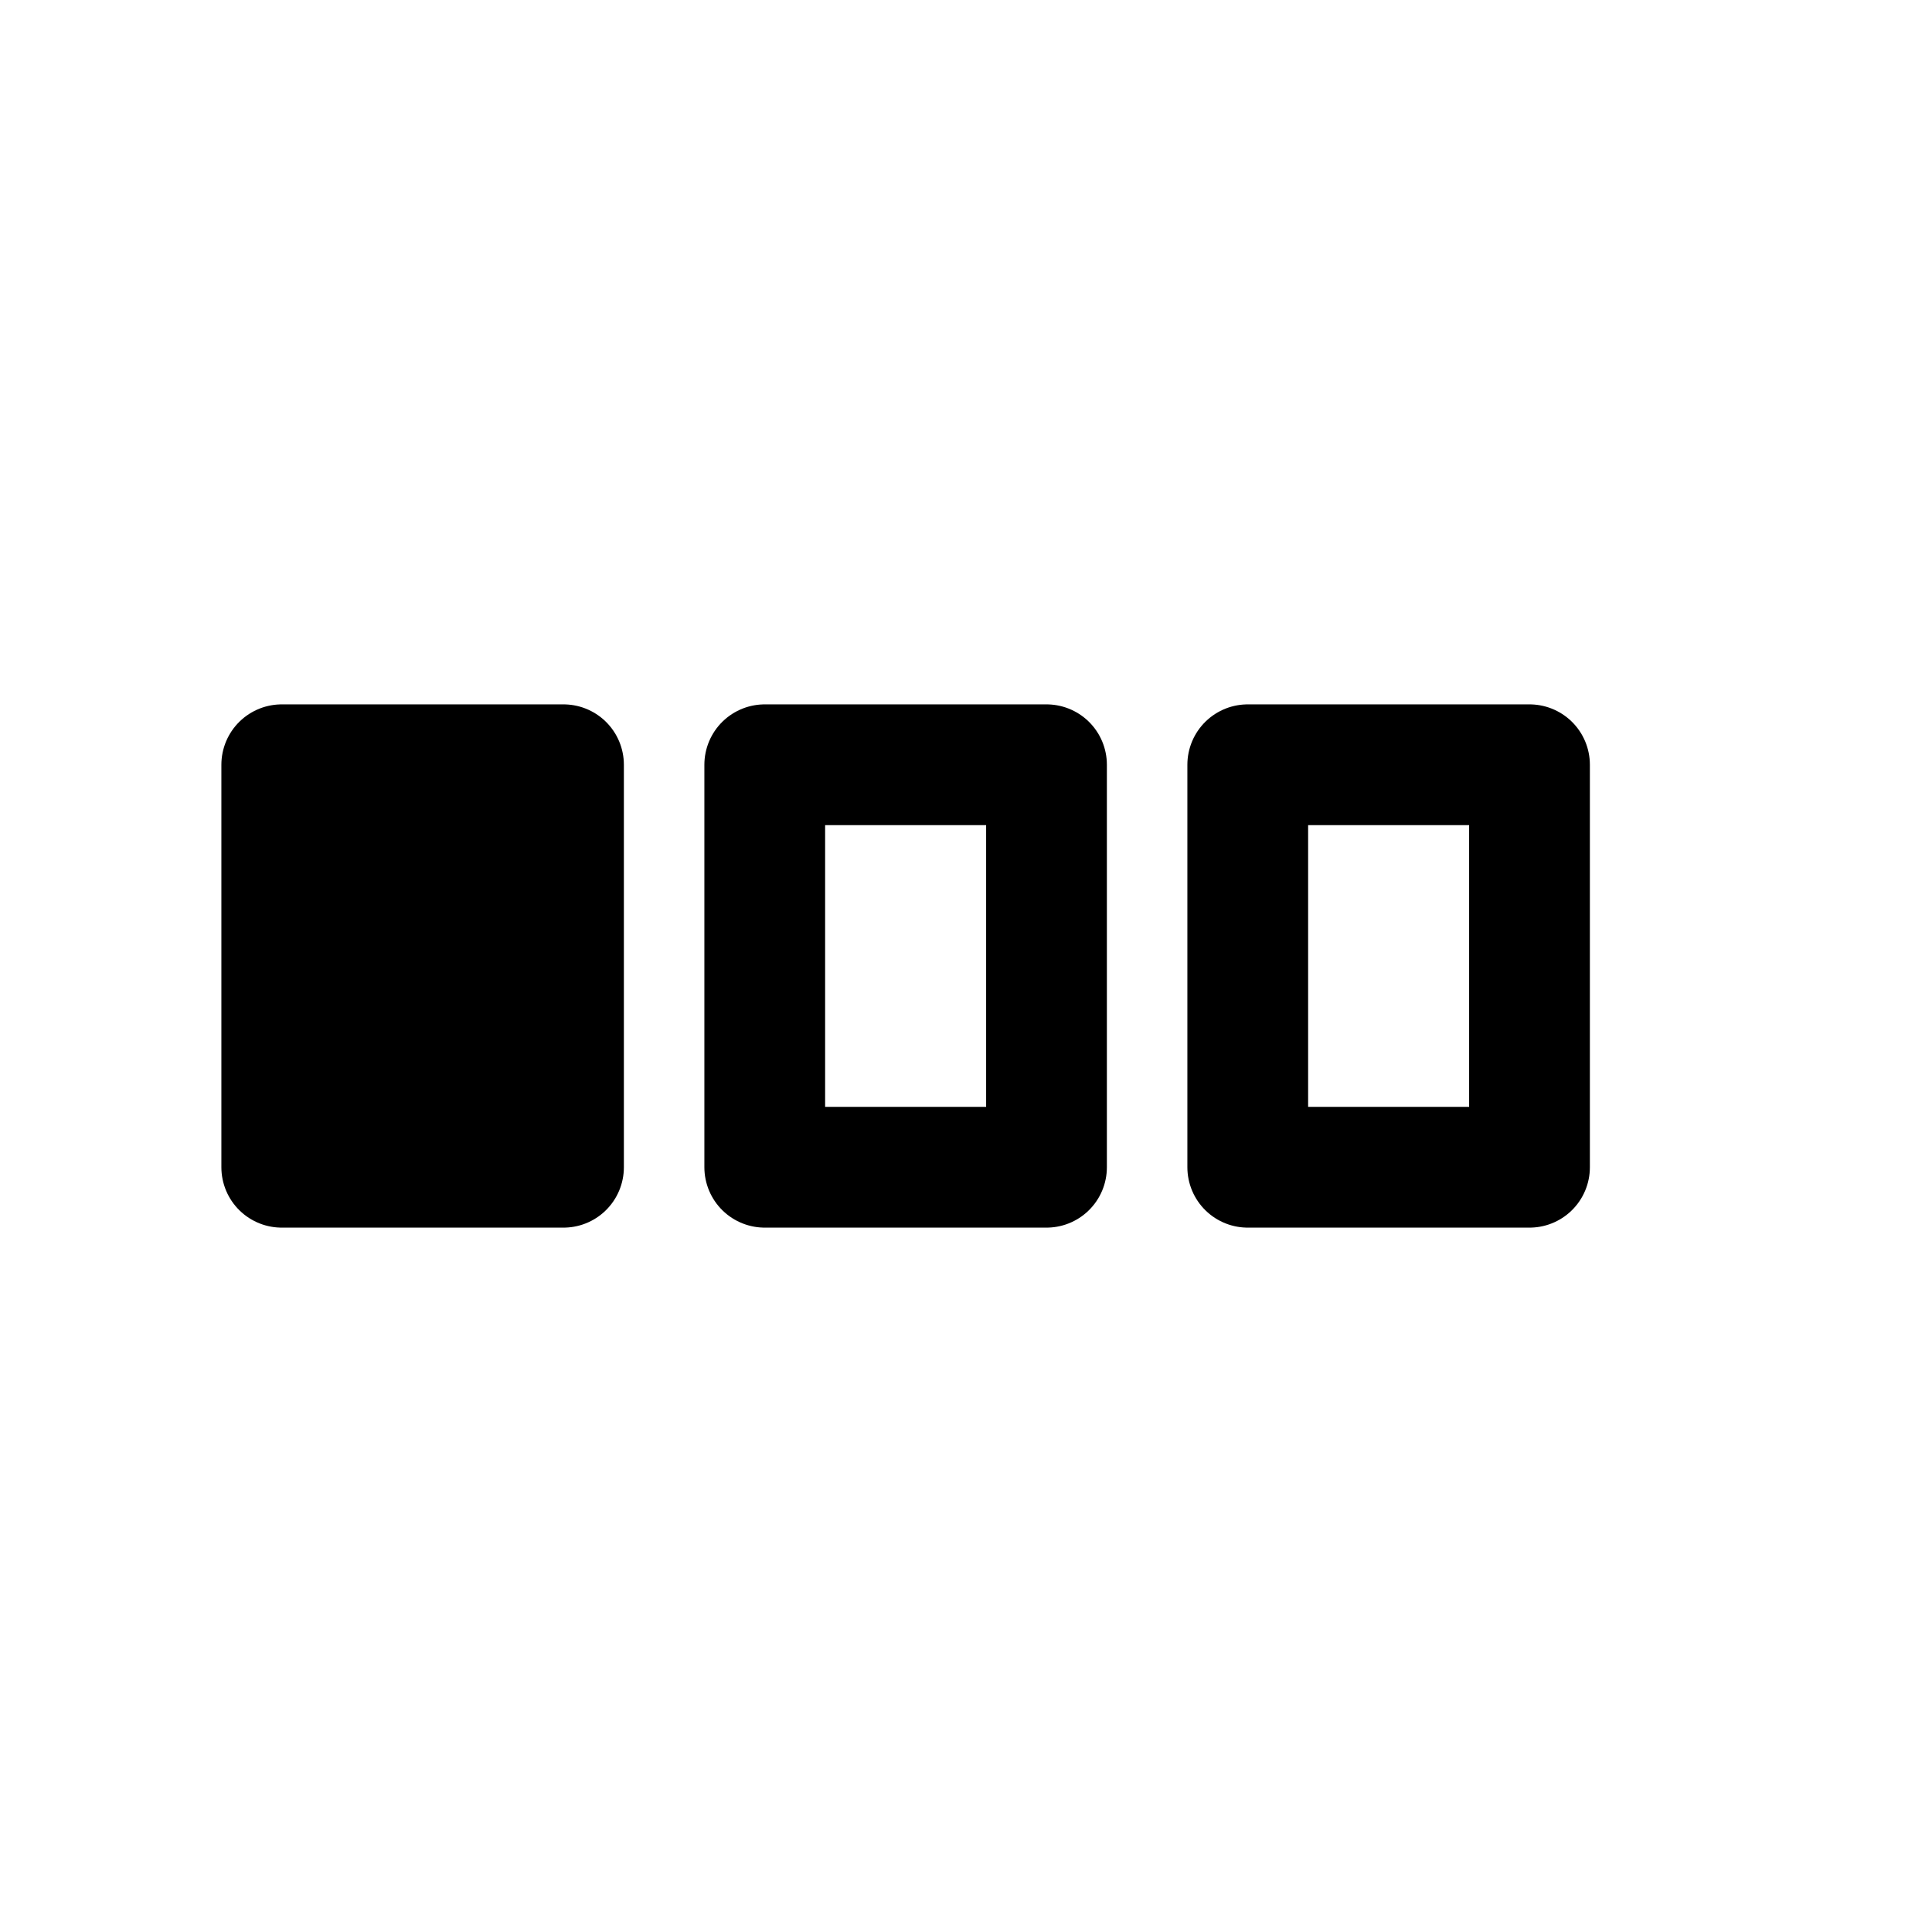
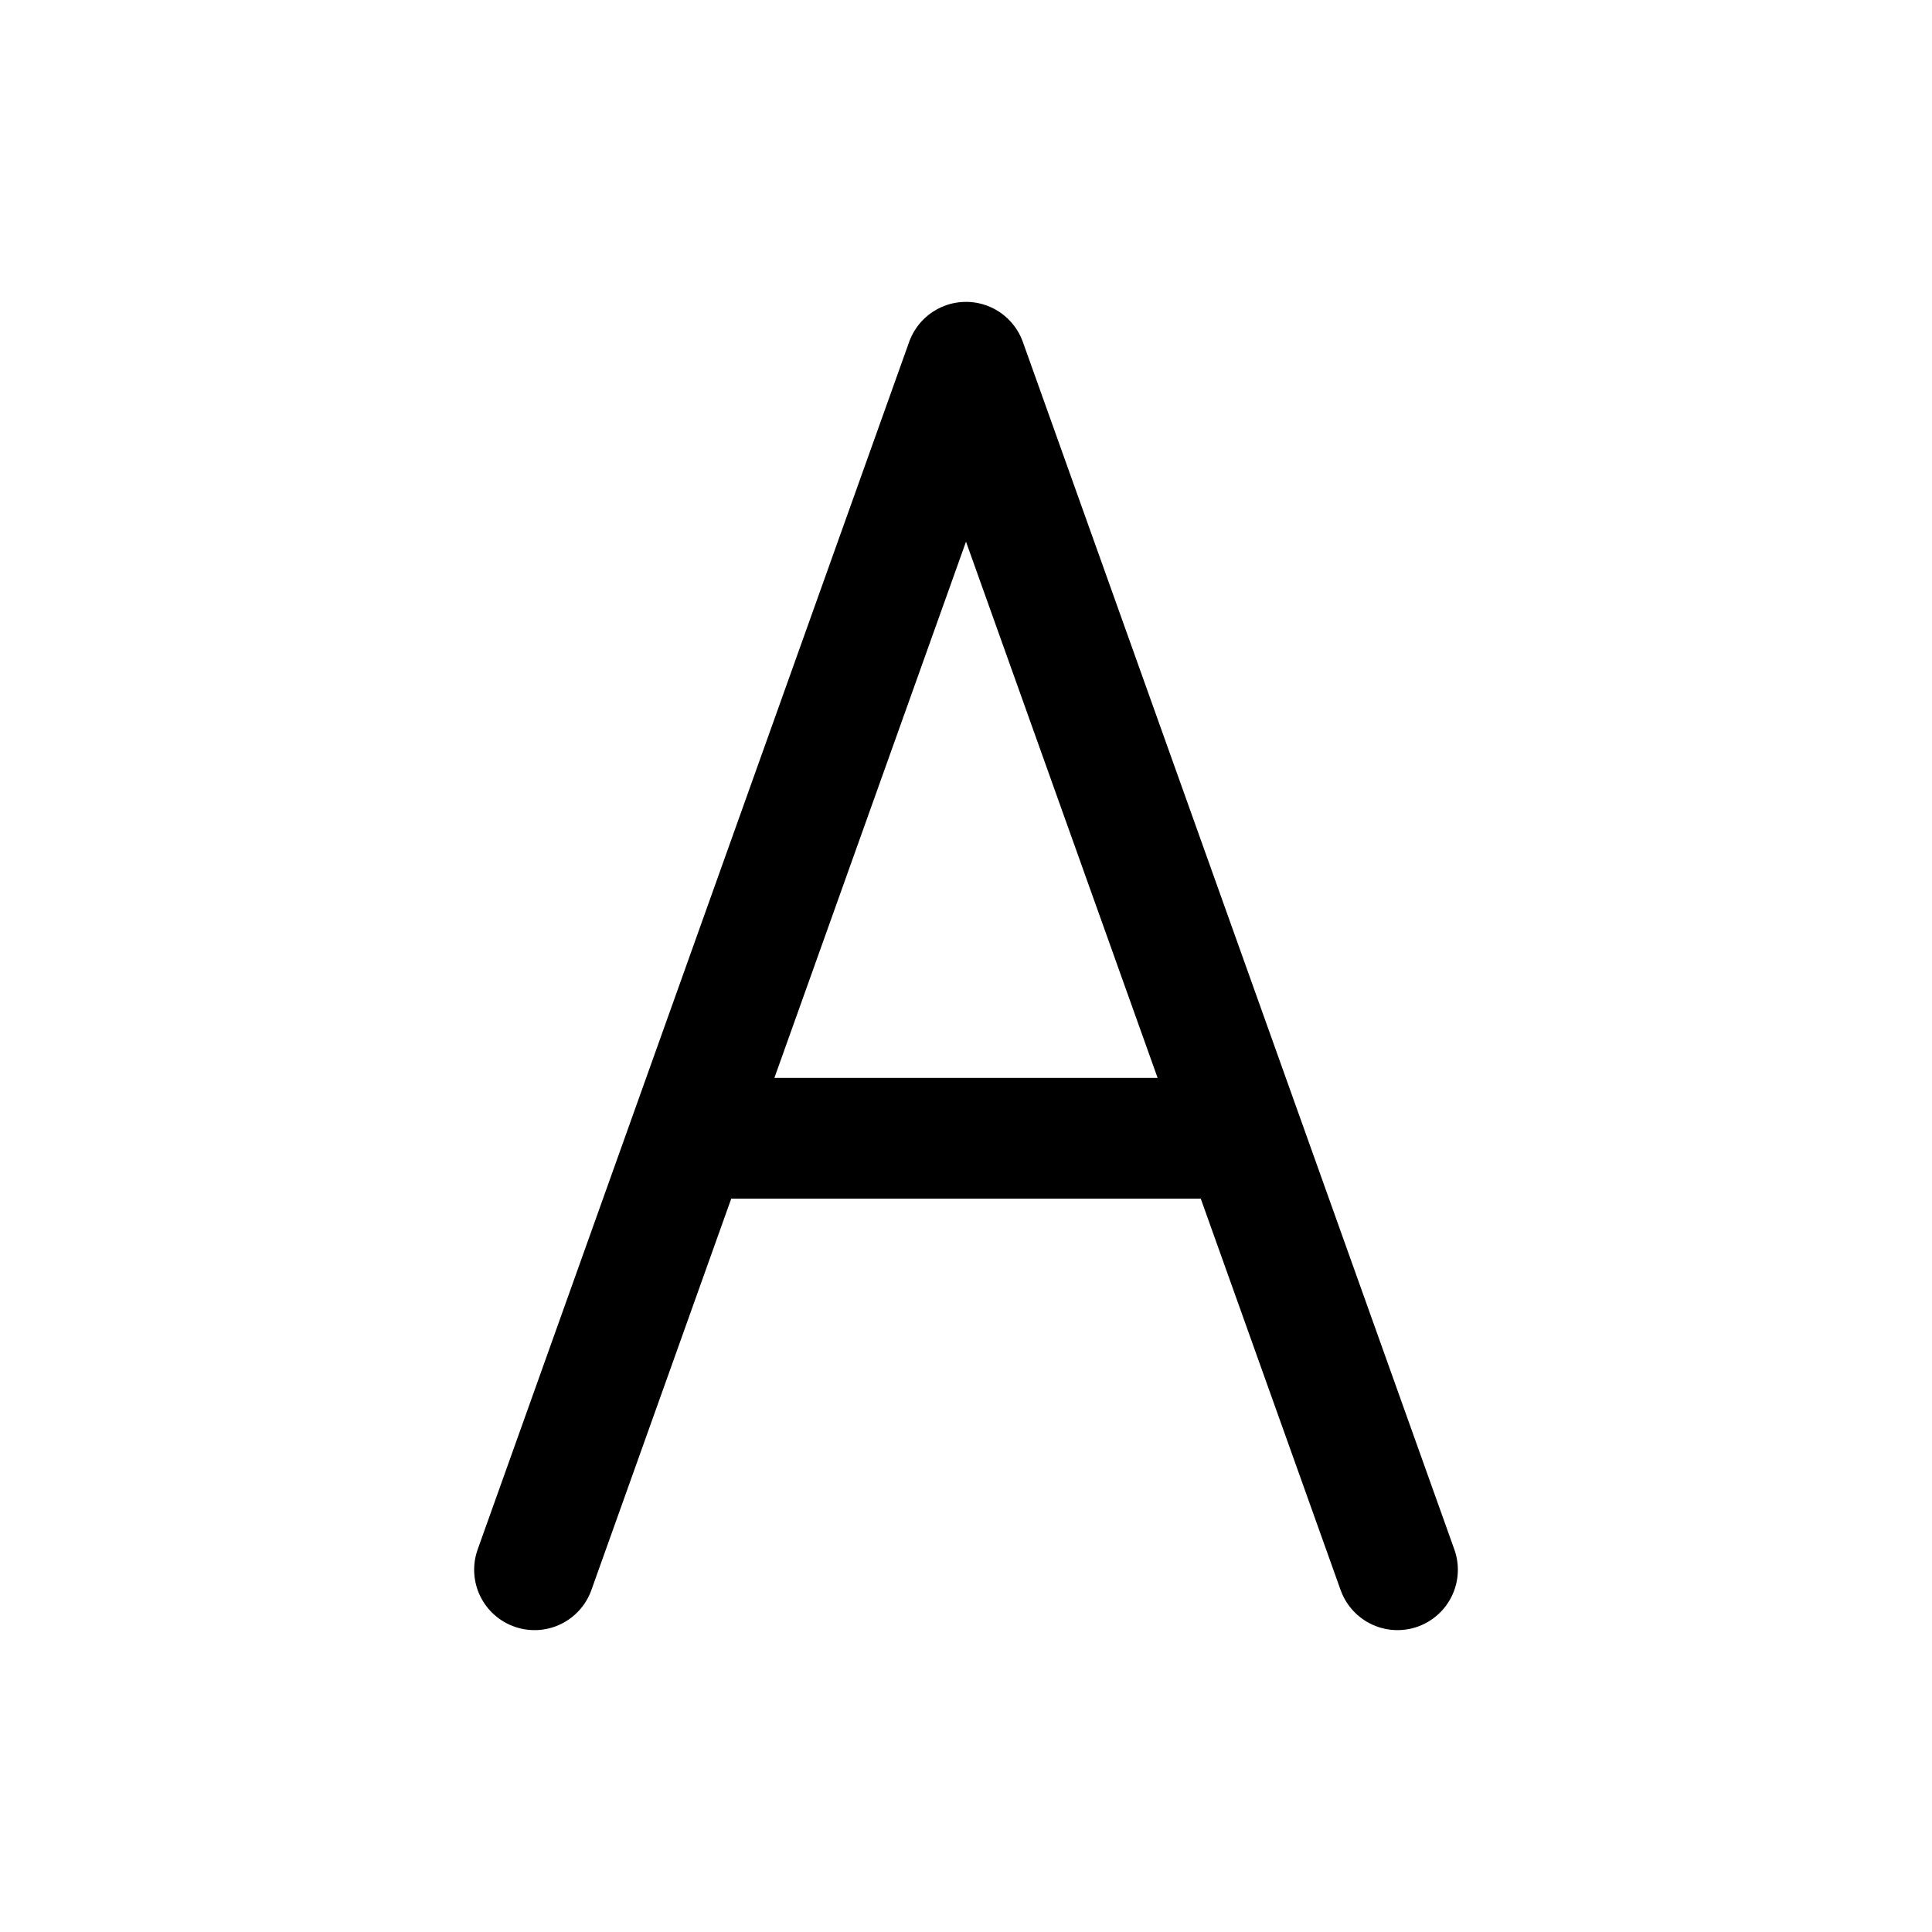
<svg xmlns="http://www.w3.org/2000/svg" viewBox="0 0 24 24" width="24" height="24" fill="none" stroke="currentColor" stroke-width="1.5" stroke-linecap="round" stroke-linejoin="round">
-   <rect x="3.5" y="9.5" width="3.5" height="5" fill="currentColor" />
-   <rect x="9.5" y="9.5" width="3.5" height="5" />
-   <rect x="15.5" y="9.5" width="3.5" height="5" />
+   <path d="M 6.64 19.5 L 12 4.5 L 17.36 19.5 M 8.79 14.14 H 15.21" />
</svg>
